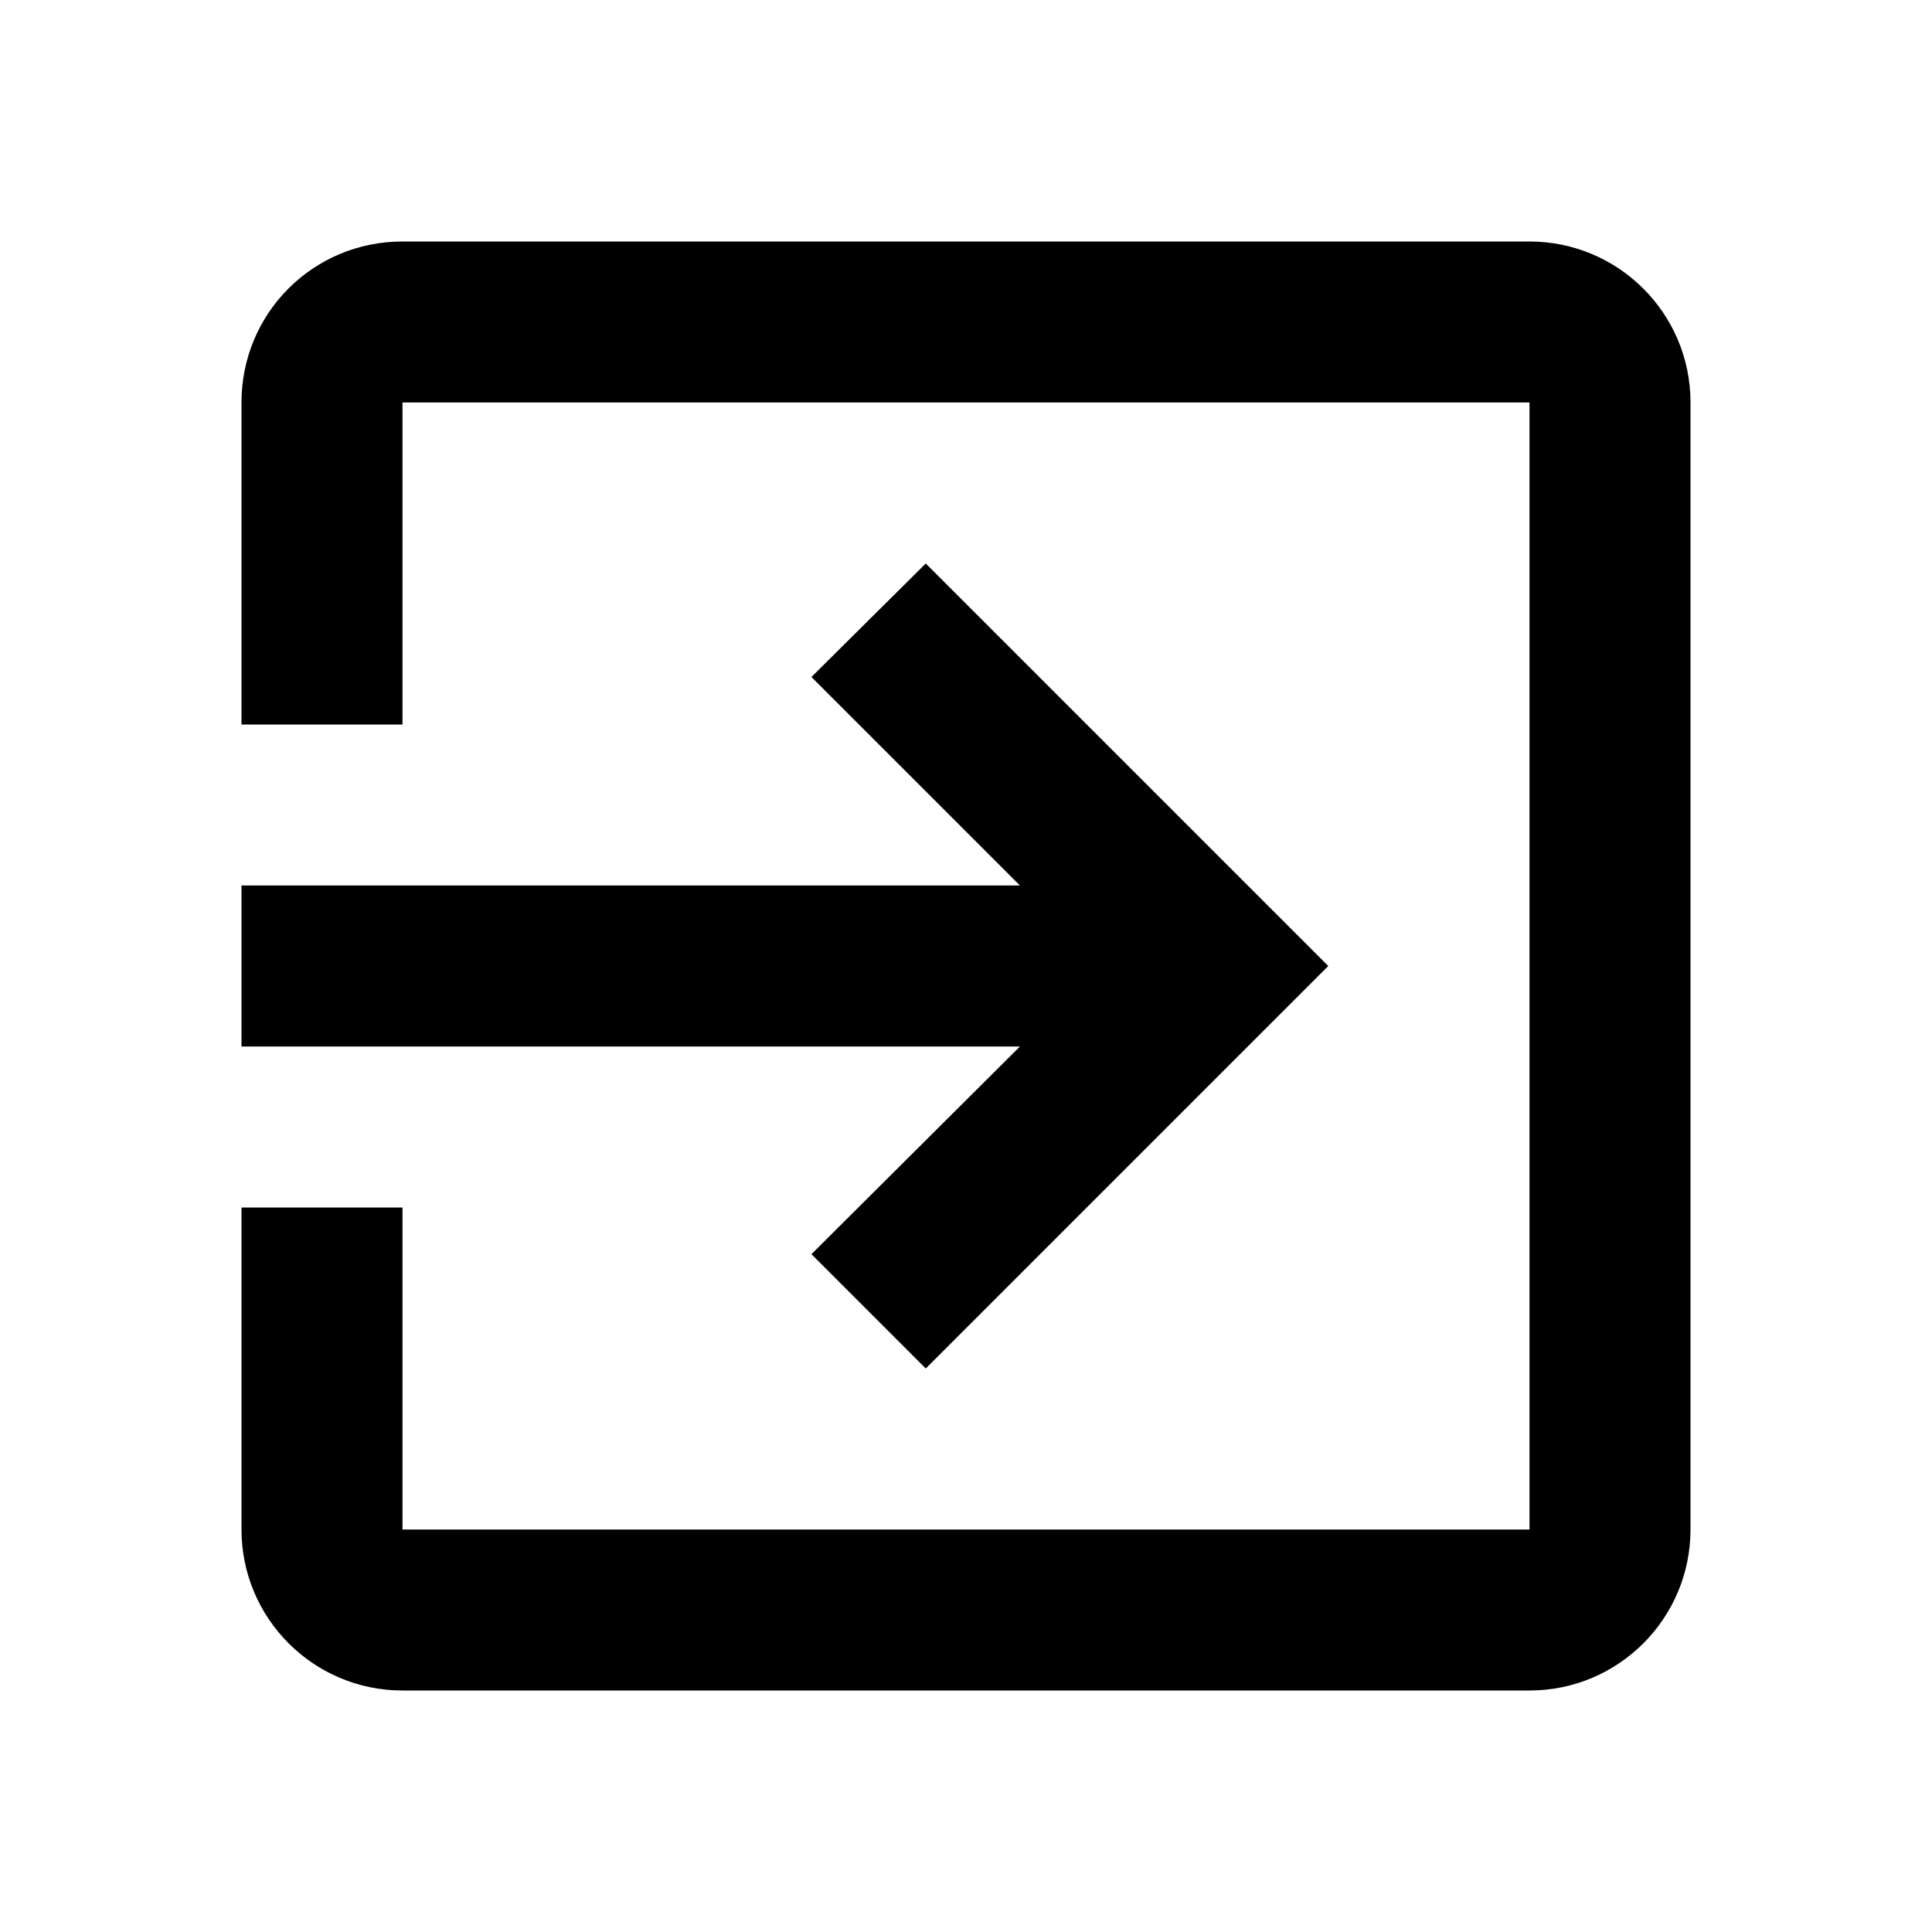
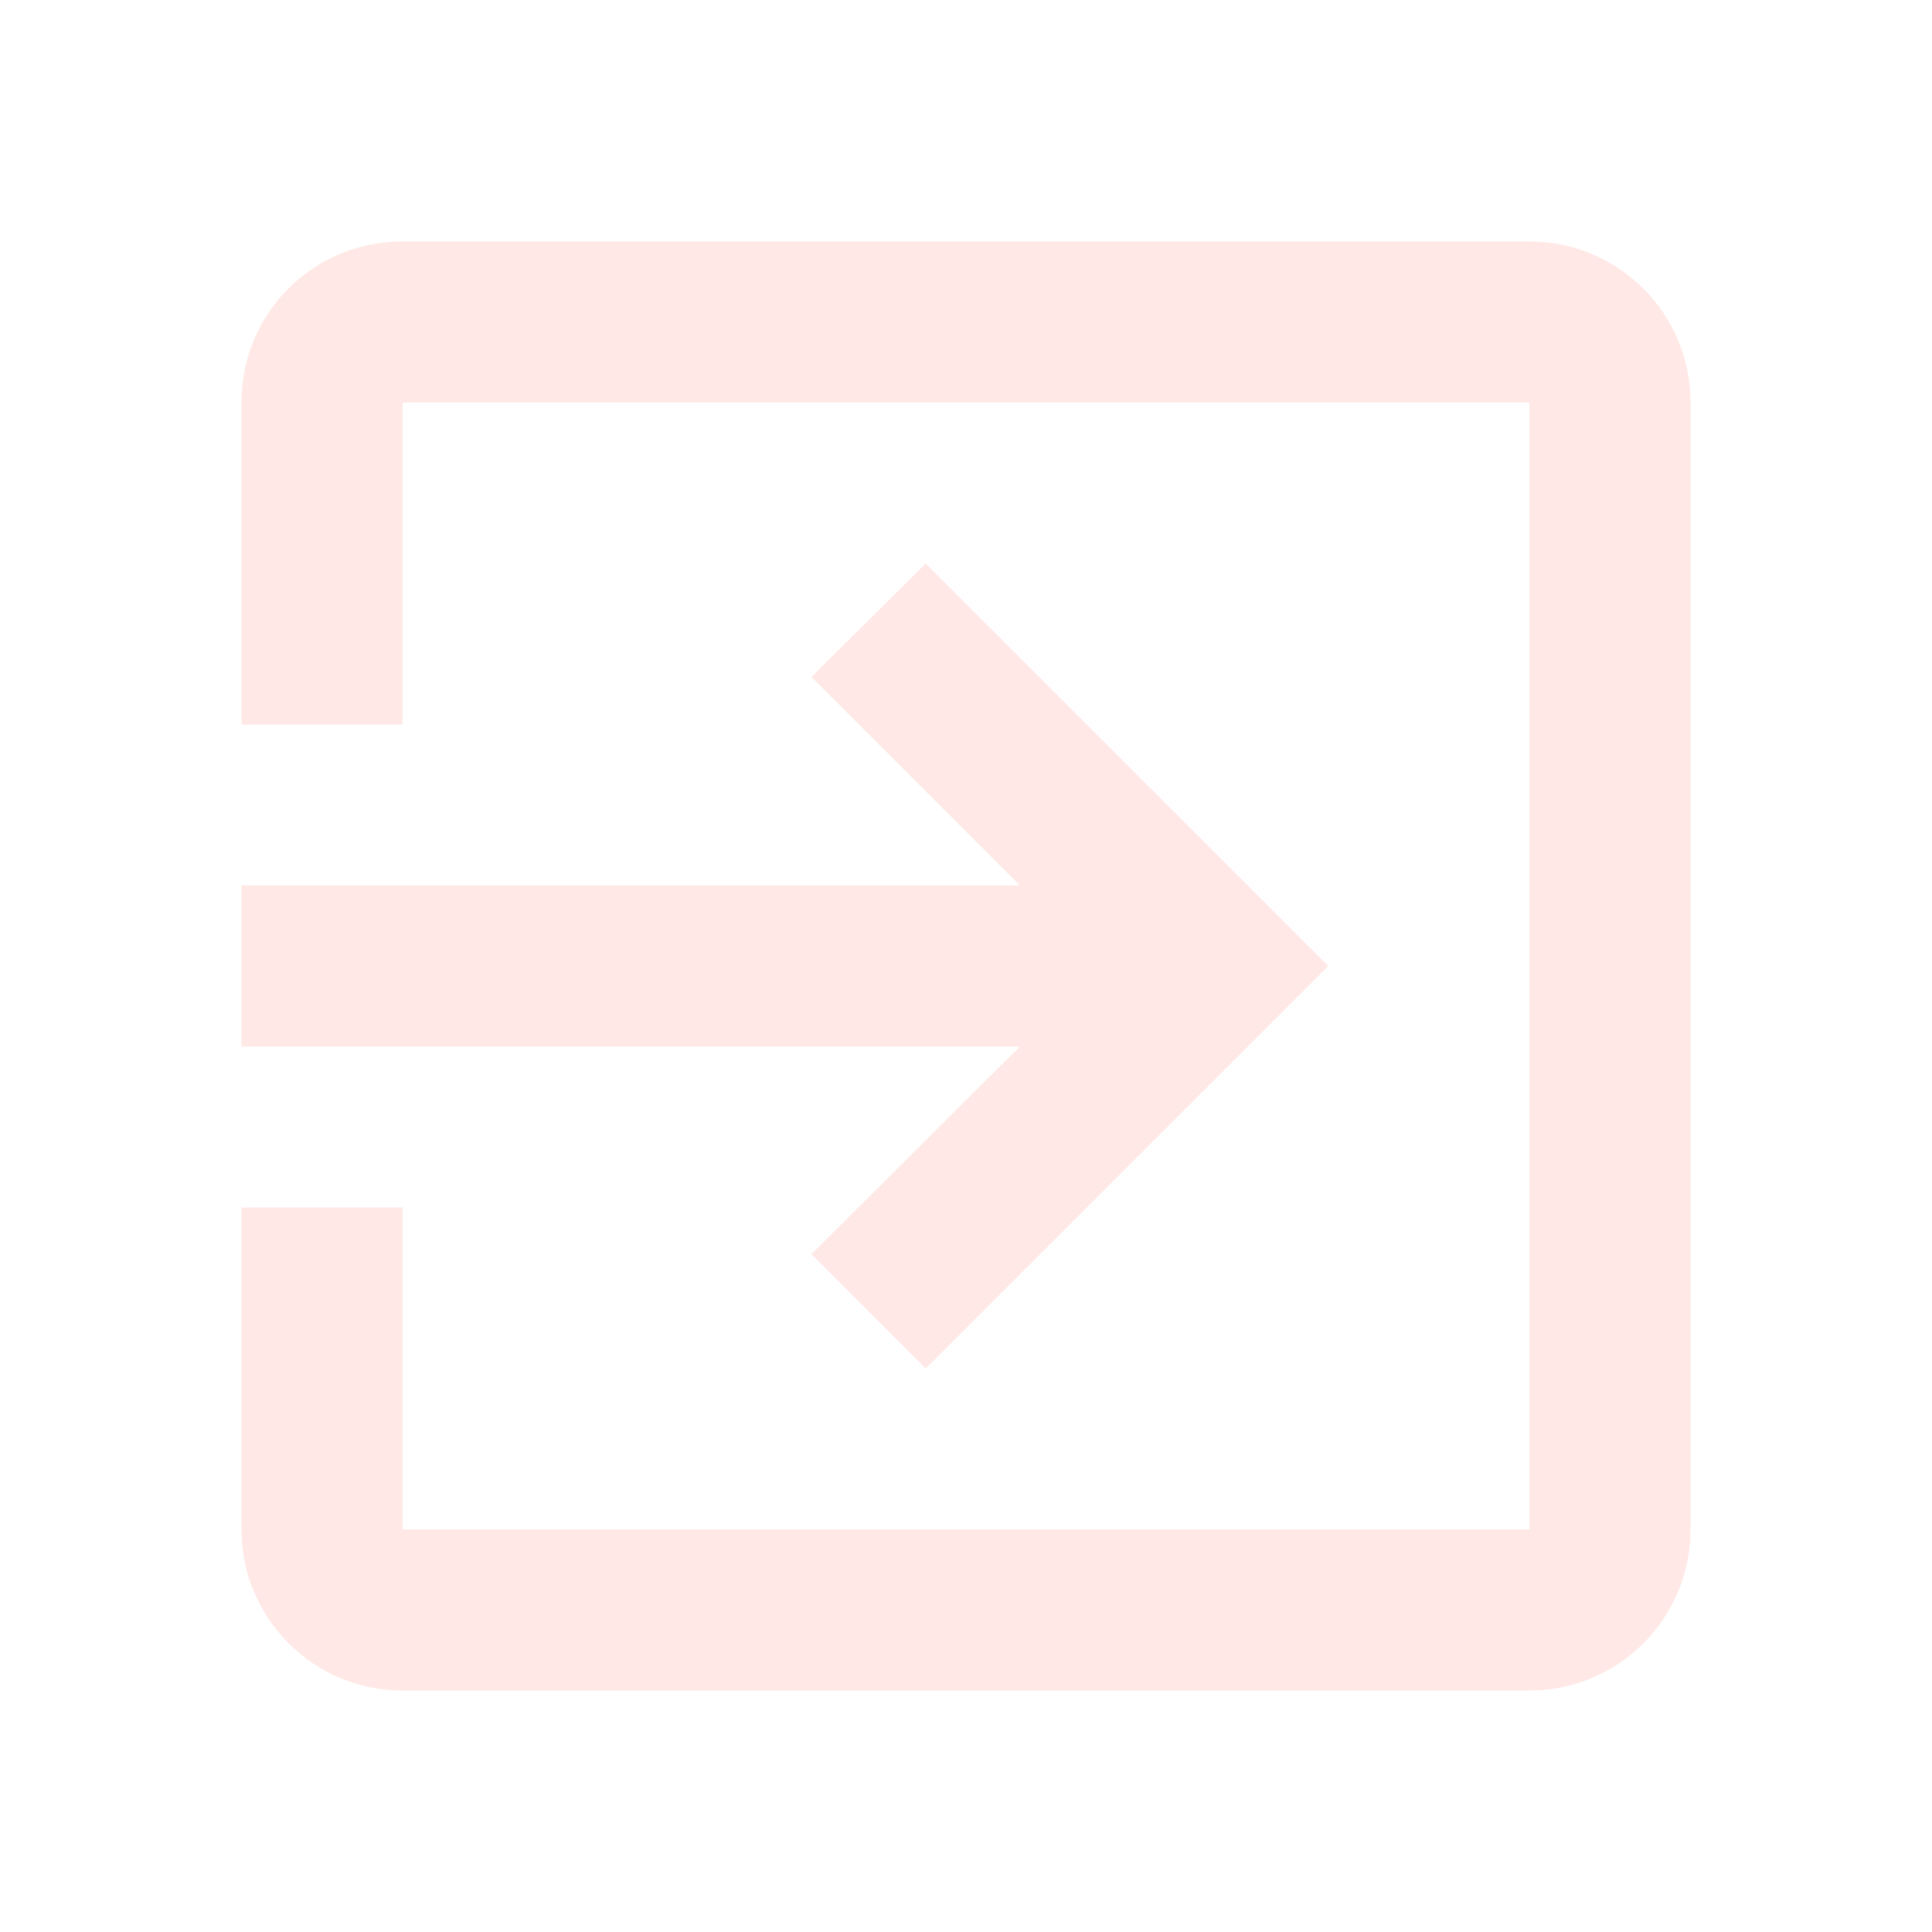
- <svg xmlns="http://www.w3.org/2000/svg" version="1.1" width="24" height="24" viewBox="0 0 24 24">
+ <svg xmlns="http://www.w3.org/2000/svg" fill="#ffe8e5" version="1.1" width="24" height="24" viewBox="0 0 24 24">
  <path d="M19,3H5C3.89,3 3,3.89 3,5V9H5V5H19V19H5V15H3V19A2,2 0 0,0 5,21H19A2,2 0 0,0 21,19V5C21,3.89 20.1,3 19,3M10.08,15.58L11.5,17L16.5,12L11.5,7L10.08,8.41L12.67,11H3V13H12.67L10.08,15.58Z" />
</svg>
